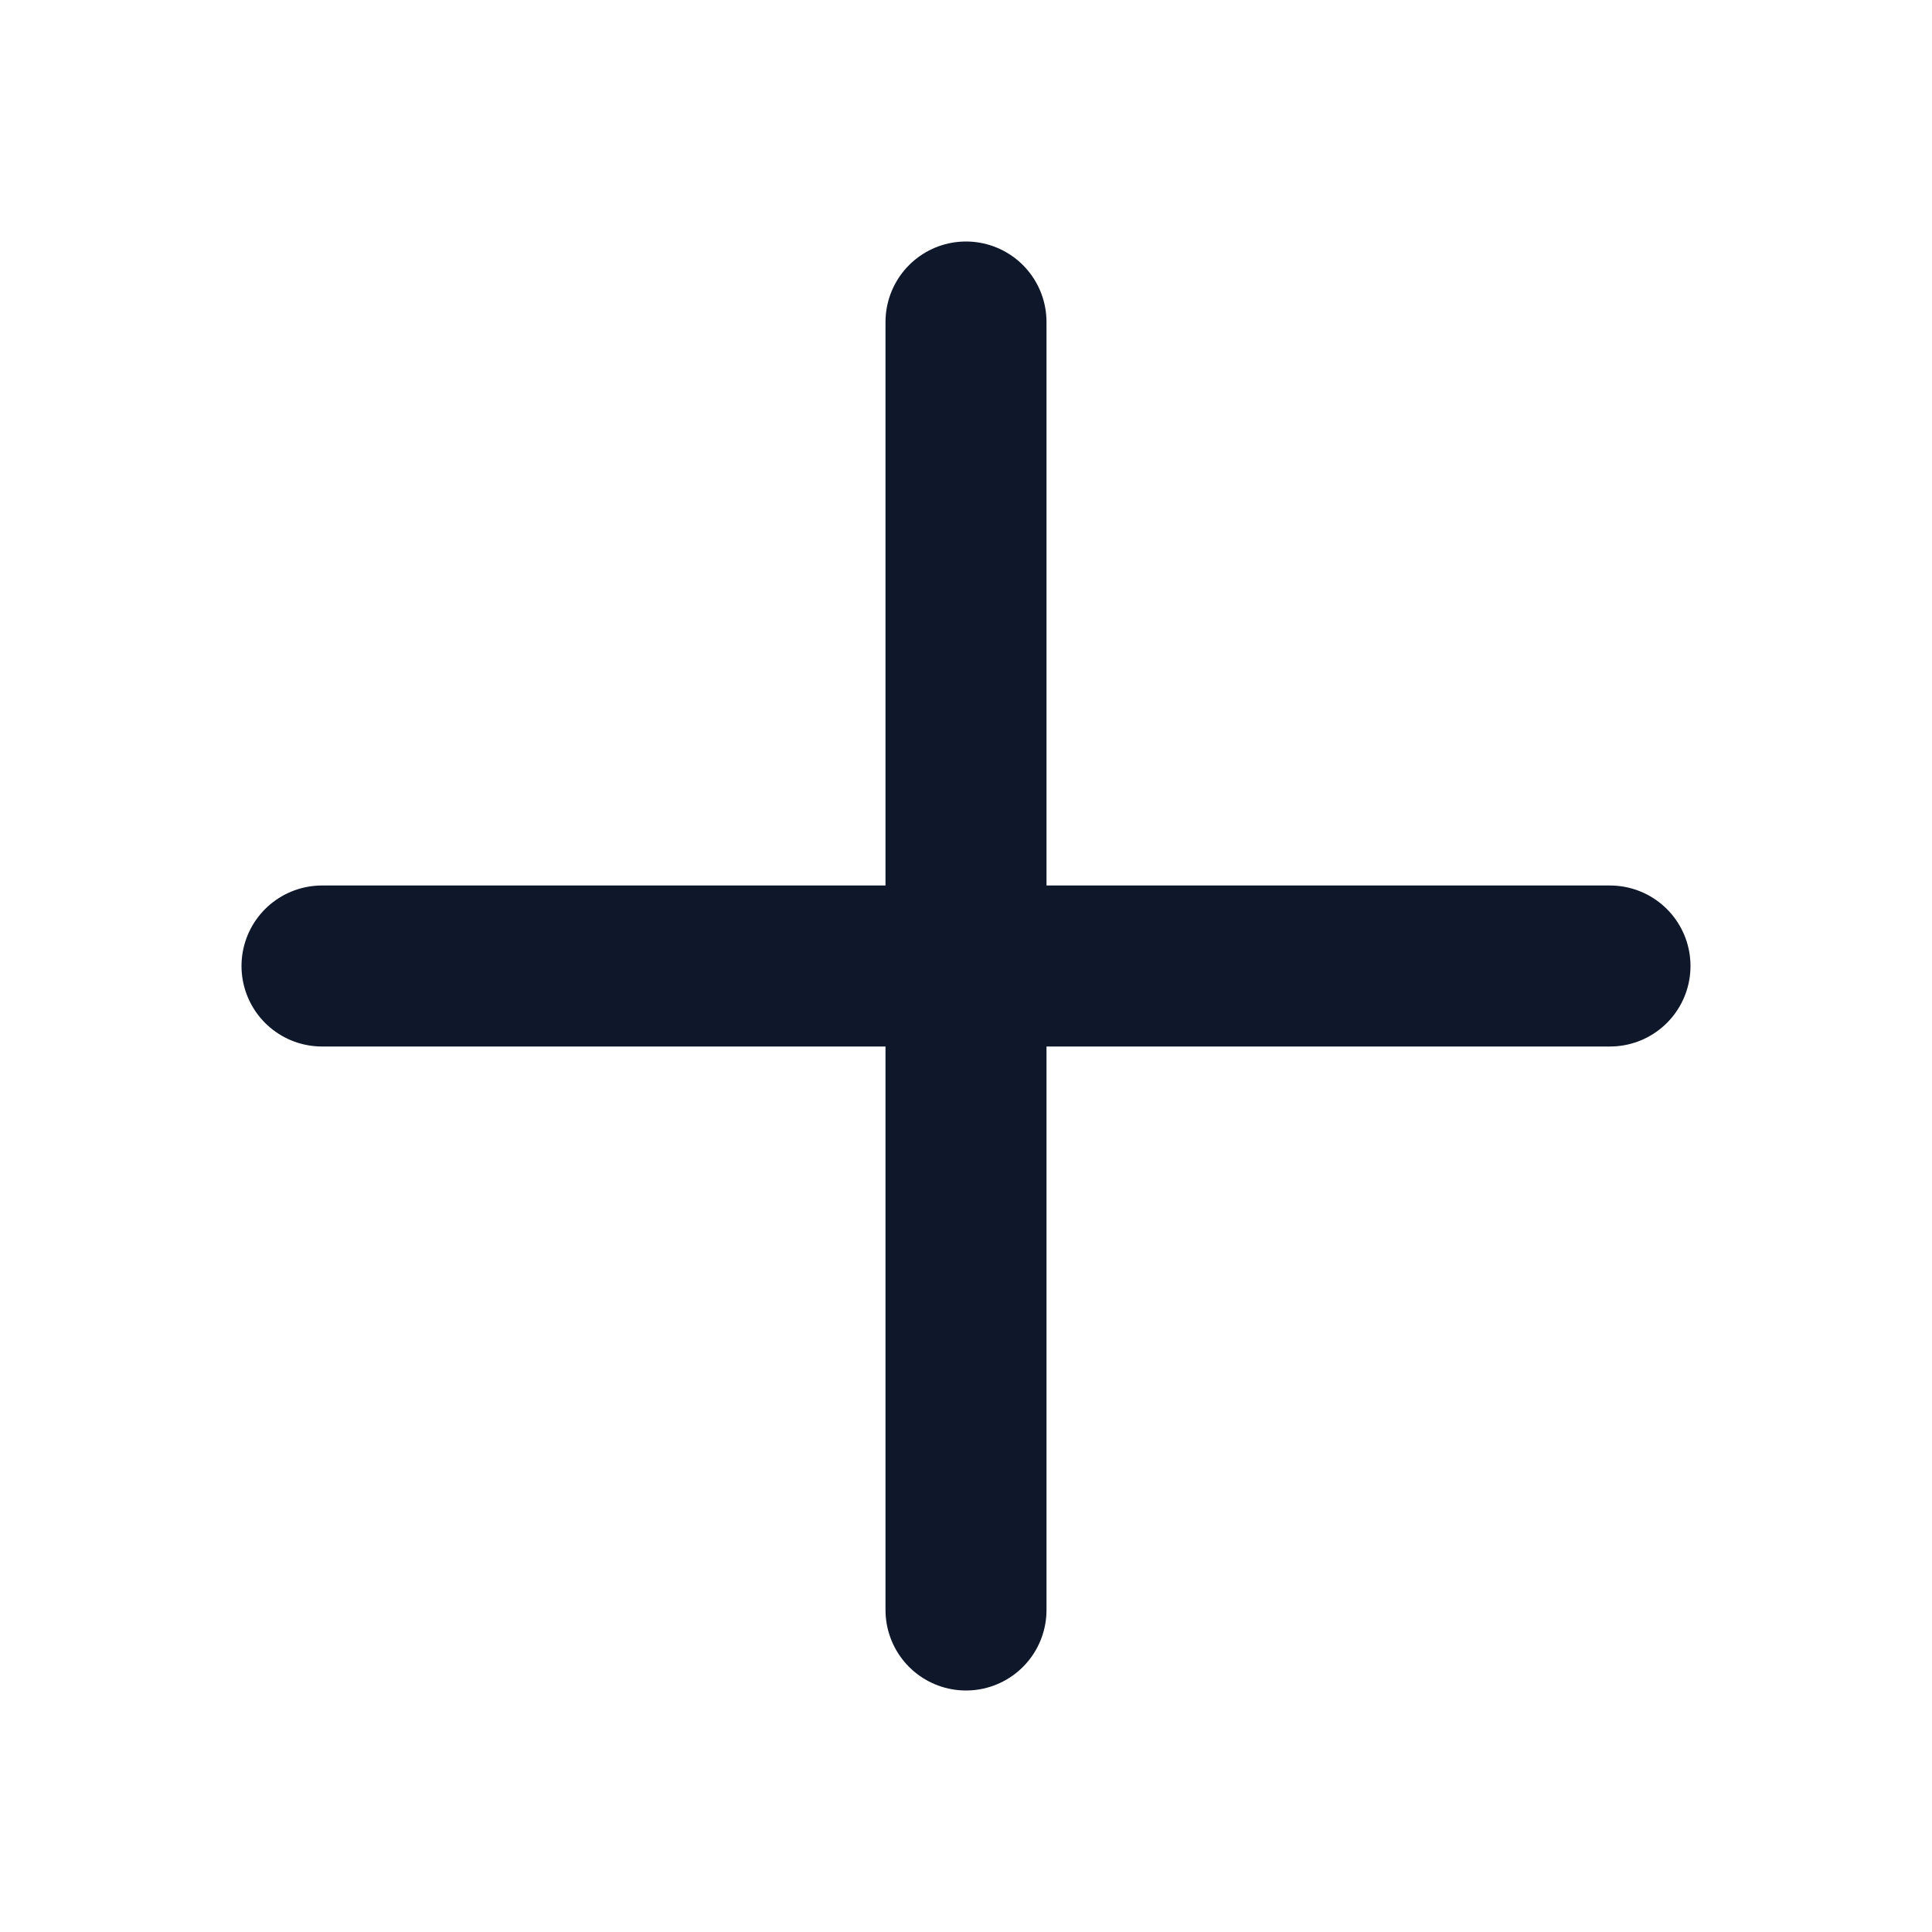
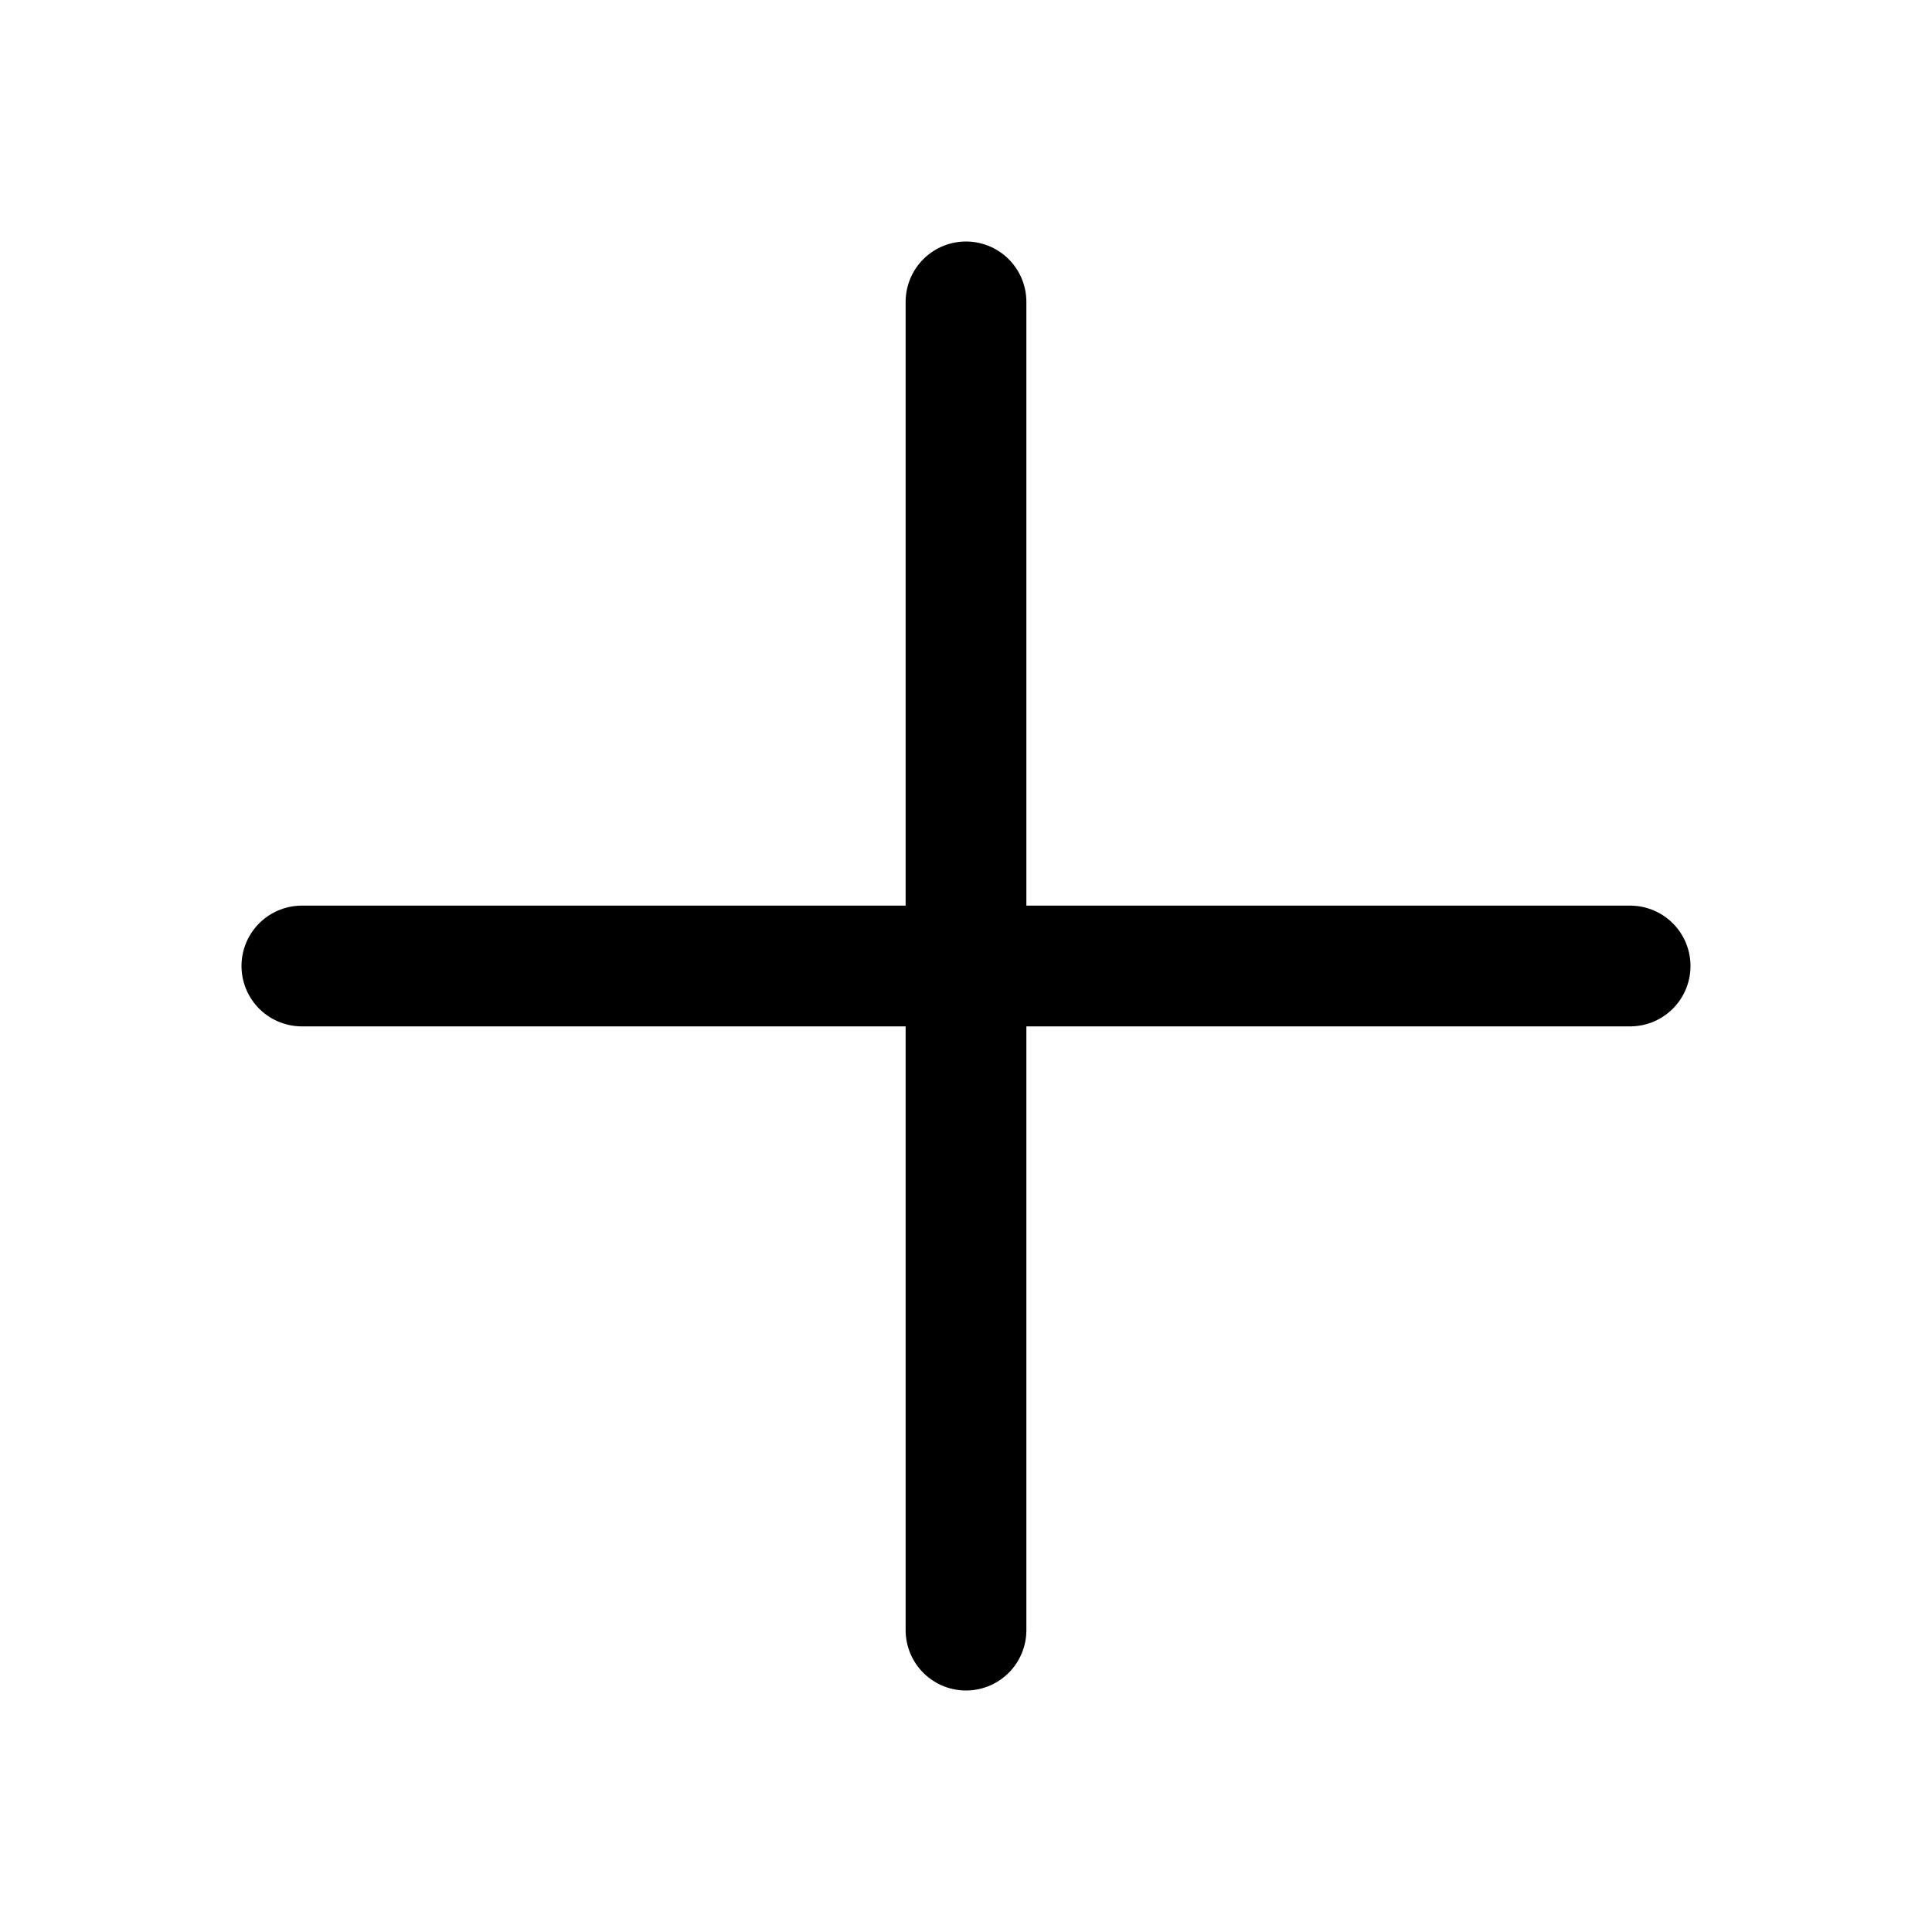
- <svg xmlns="http://www.w3.org/2000/svg" width="24" height="24" viewBox="0 0 24 24" fill="none">
-   <path d="M12 4V20M20 12L4 12" stroke="#0F172A" stroke-width="2" stroke-linecap="round" stroke-linejoin="round" />
+ <svg xmlns="http://www.w3.org/2000/svg" width="32" height="32" viewBox="0 0 32 32" fill="none">
+   <path d="M5 16H27" stroke="black" stroke-width="2" stroke-linecap="round" stroke-linejoin="round" />
+   <path d="M16 5V27" stroke="black" stroke-width="2" stroke-linecap="round" stroke-linejoin="round" />
</svg>
